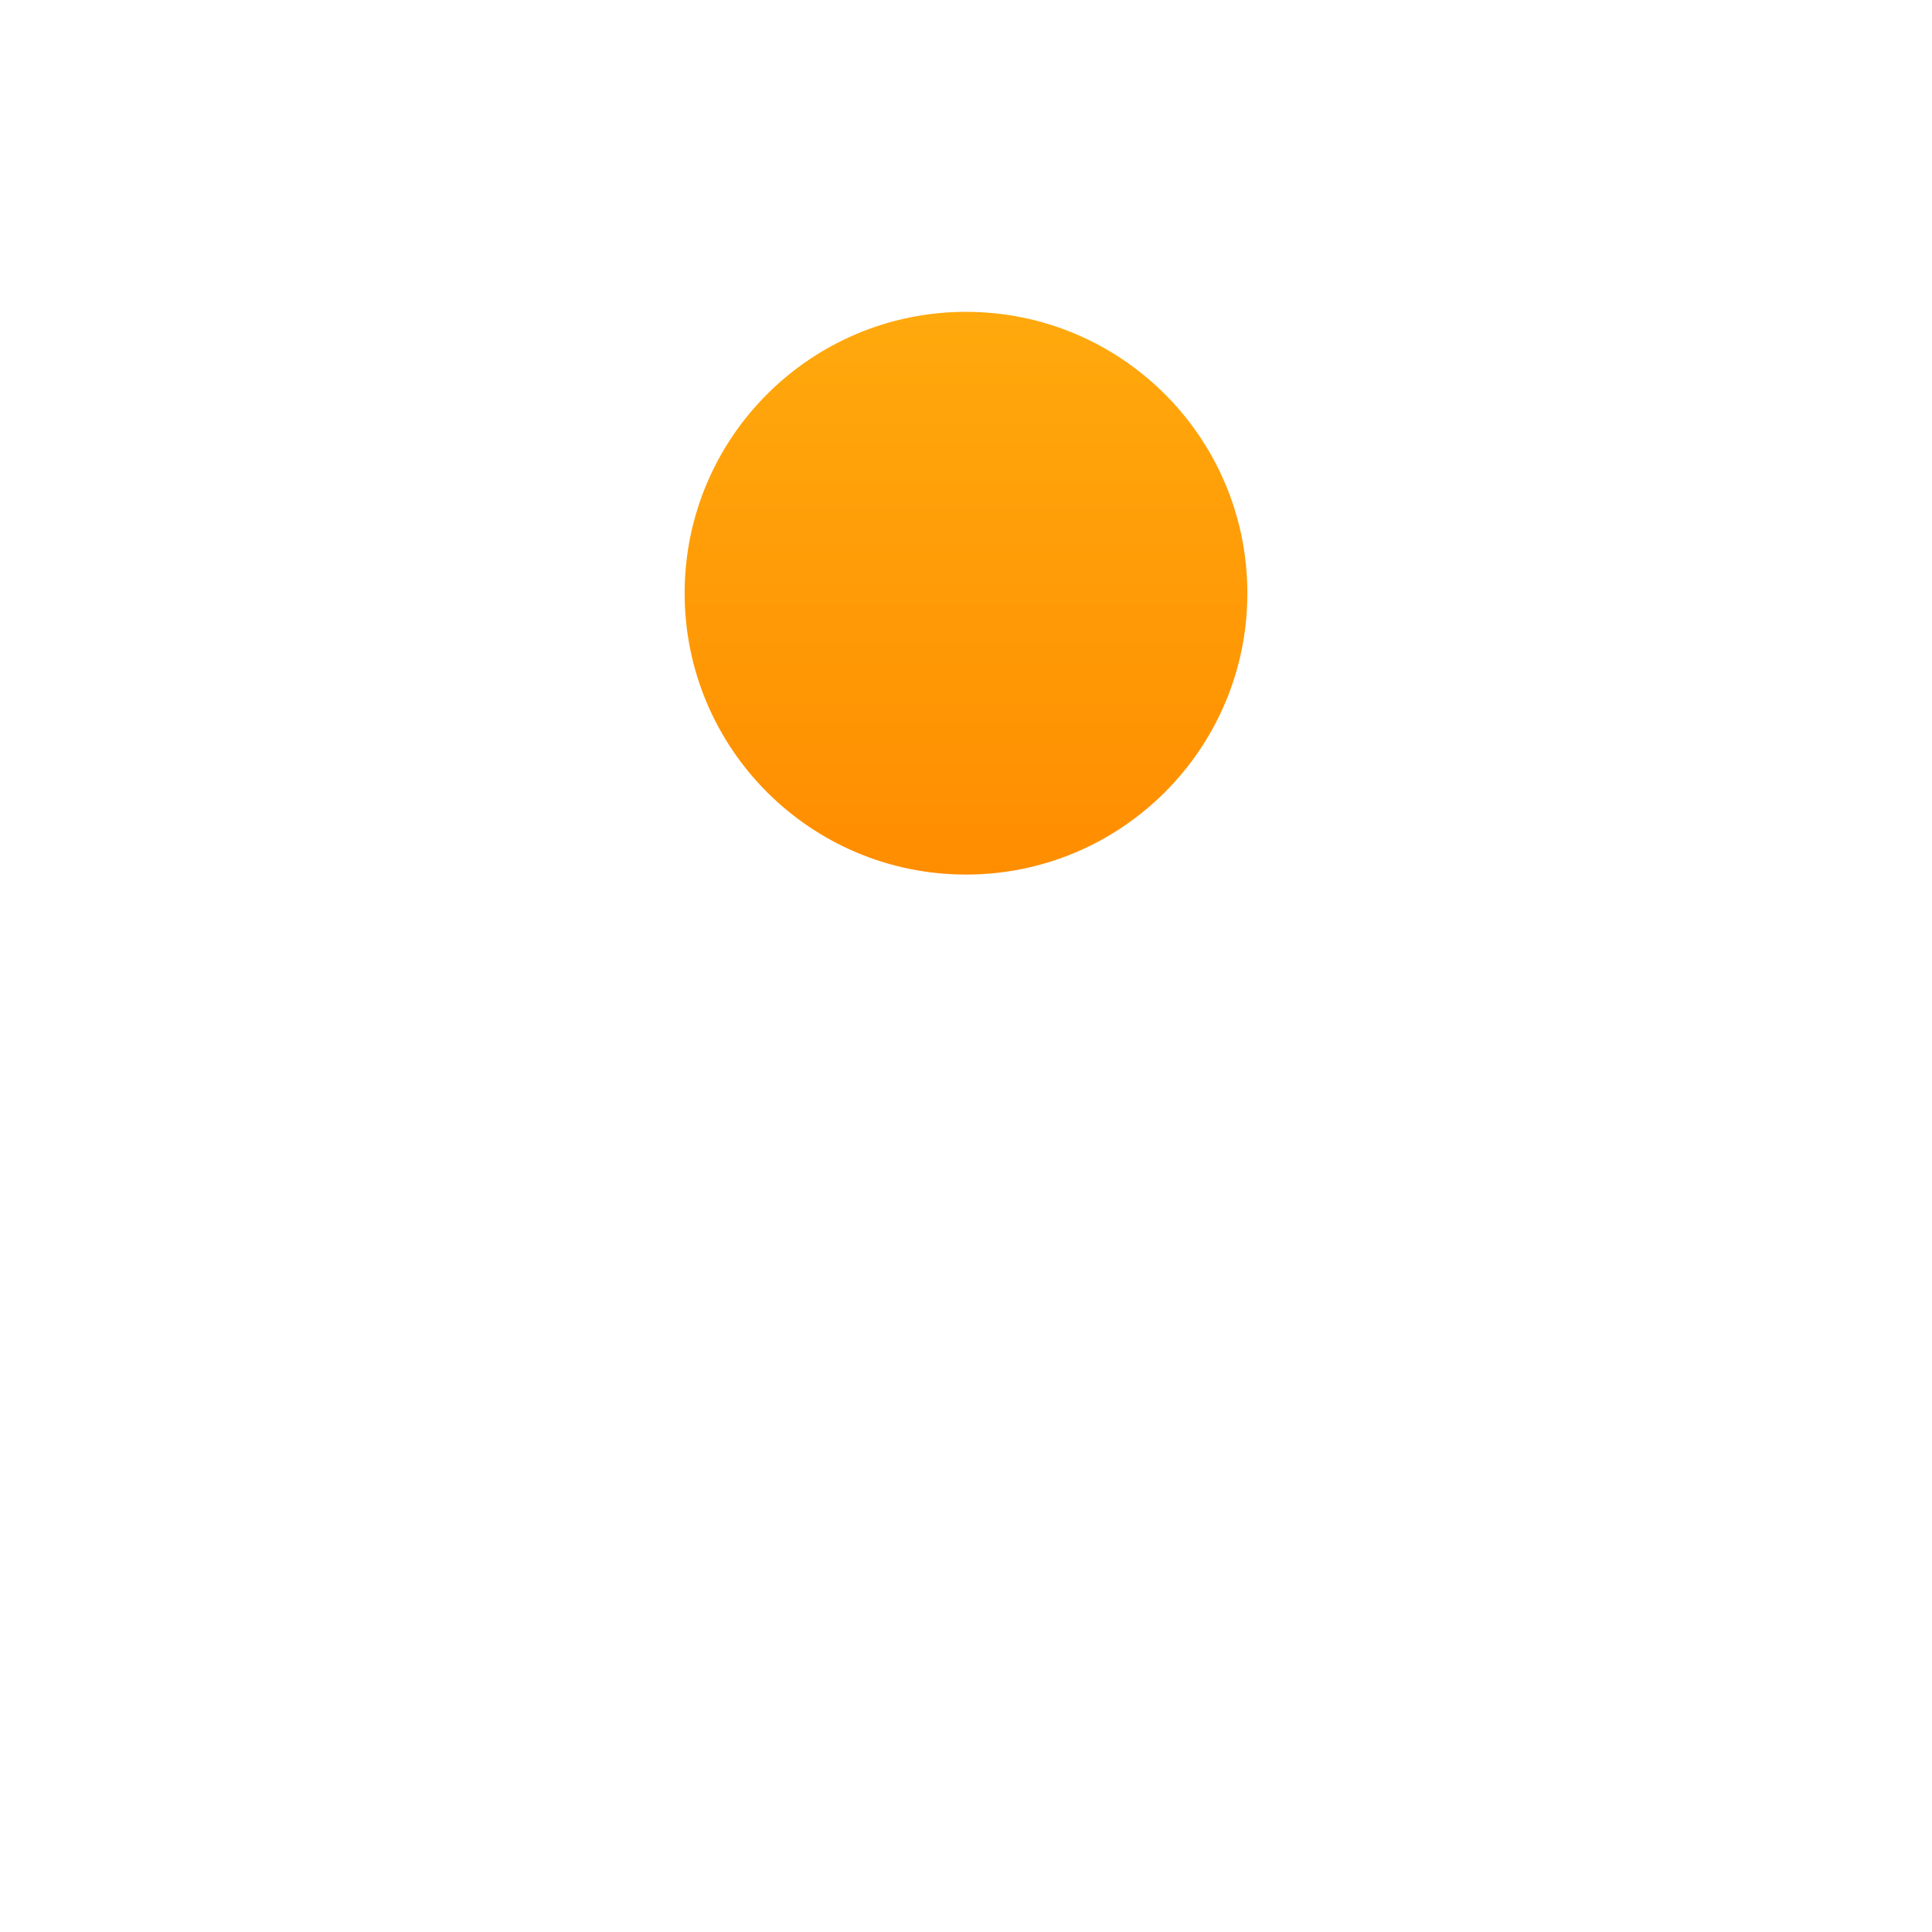
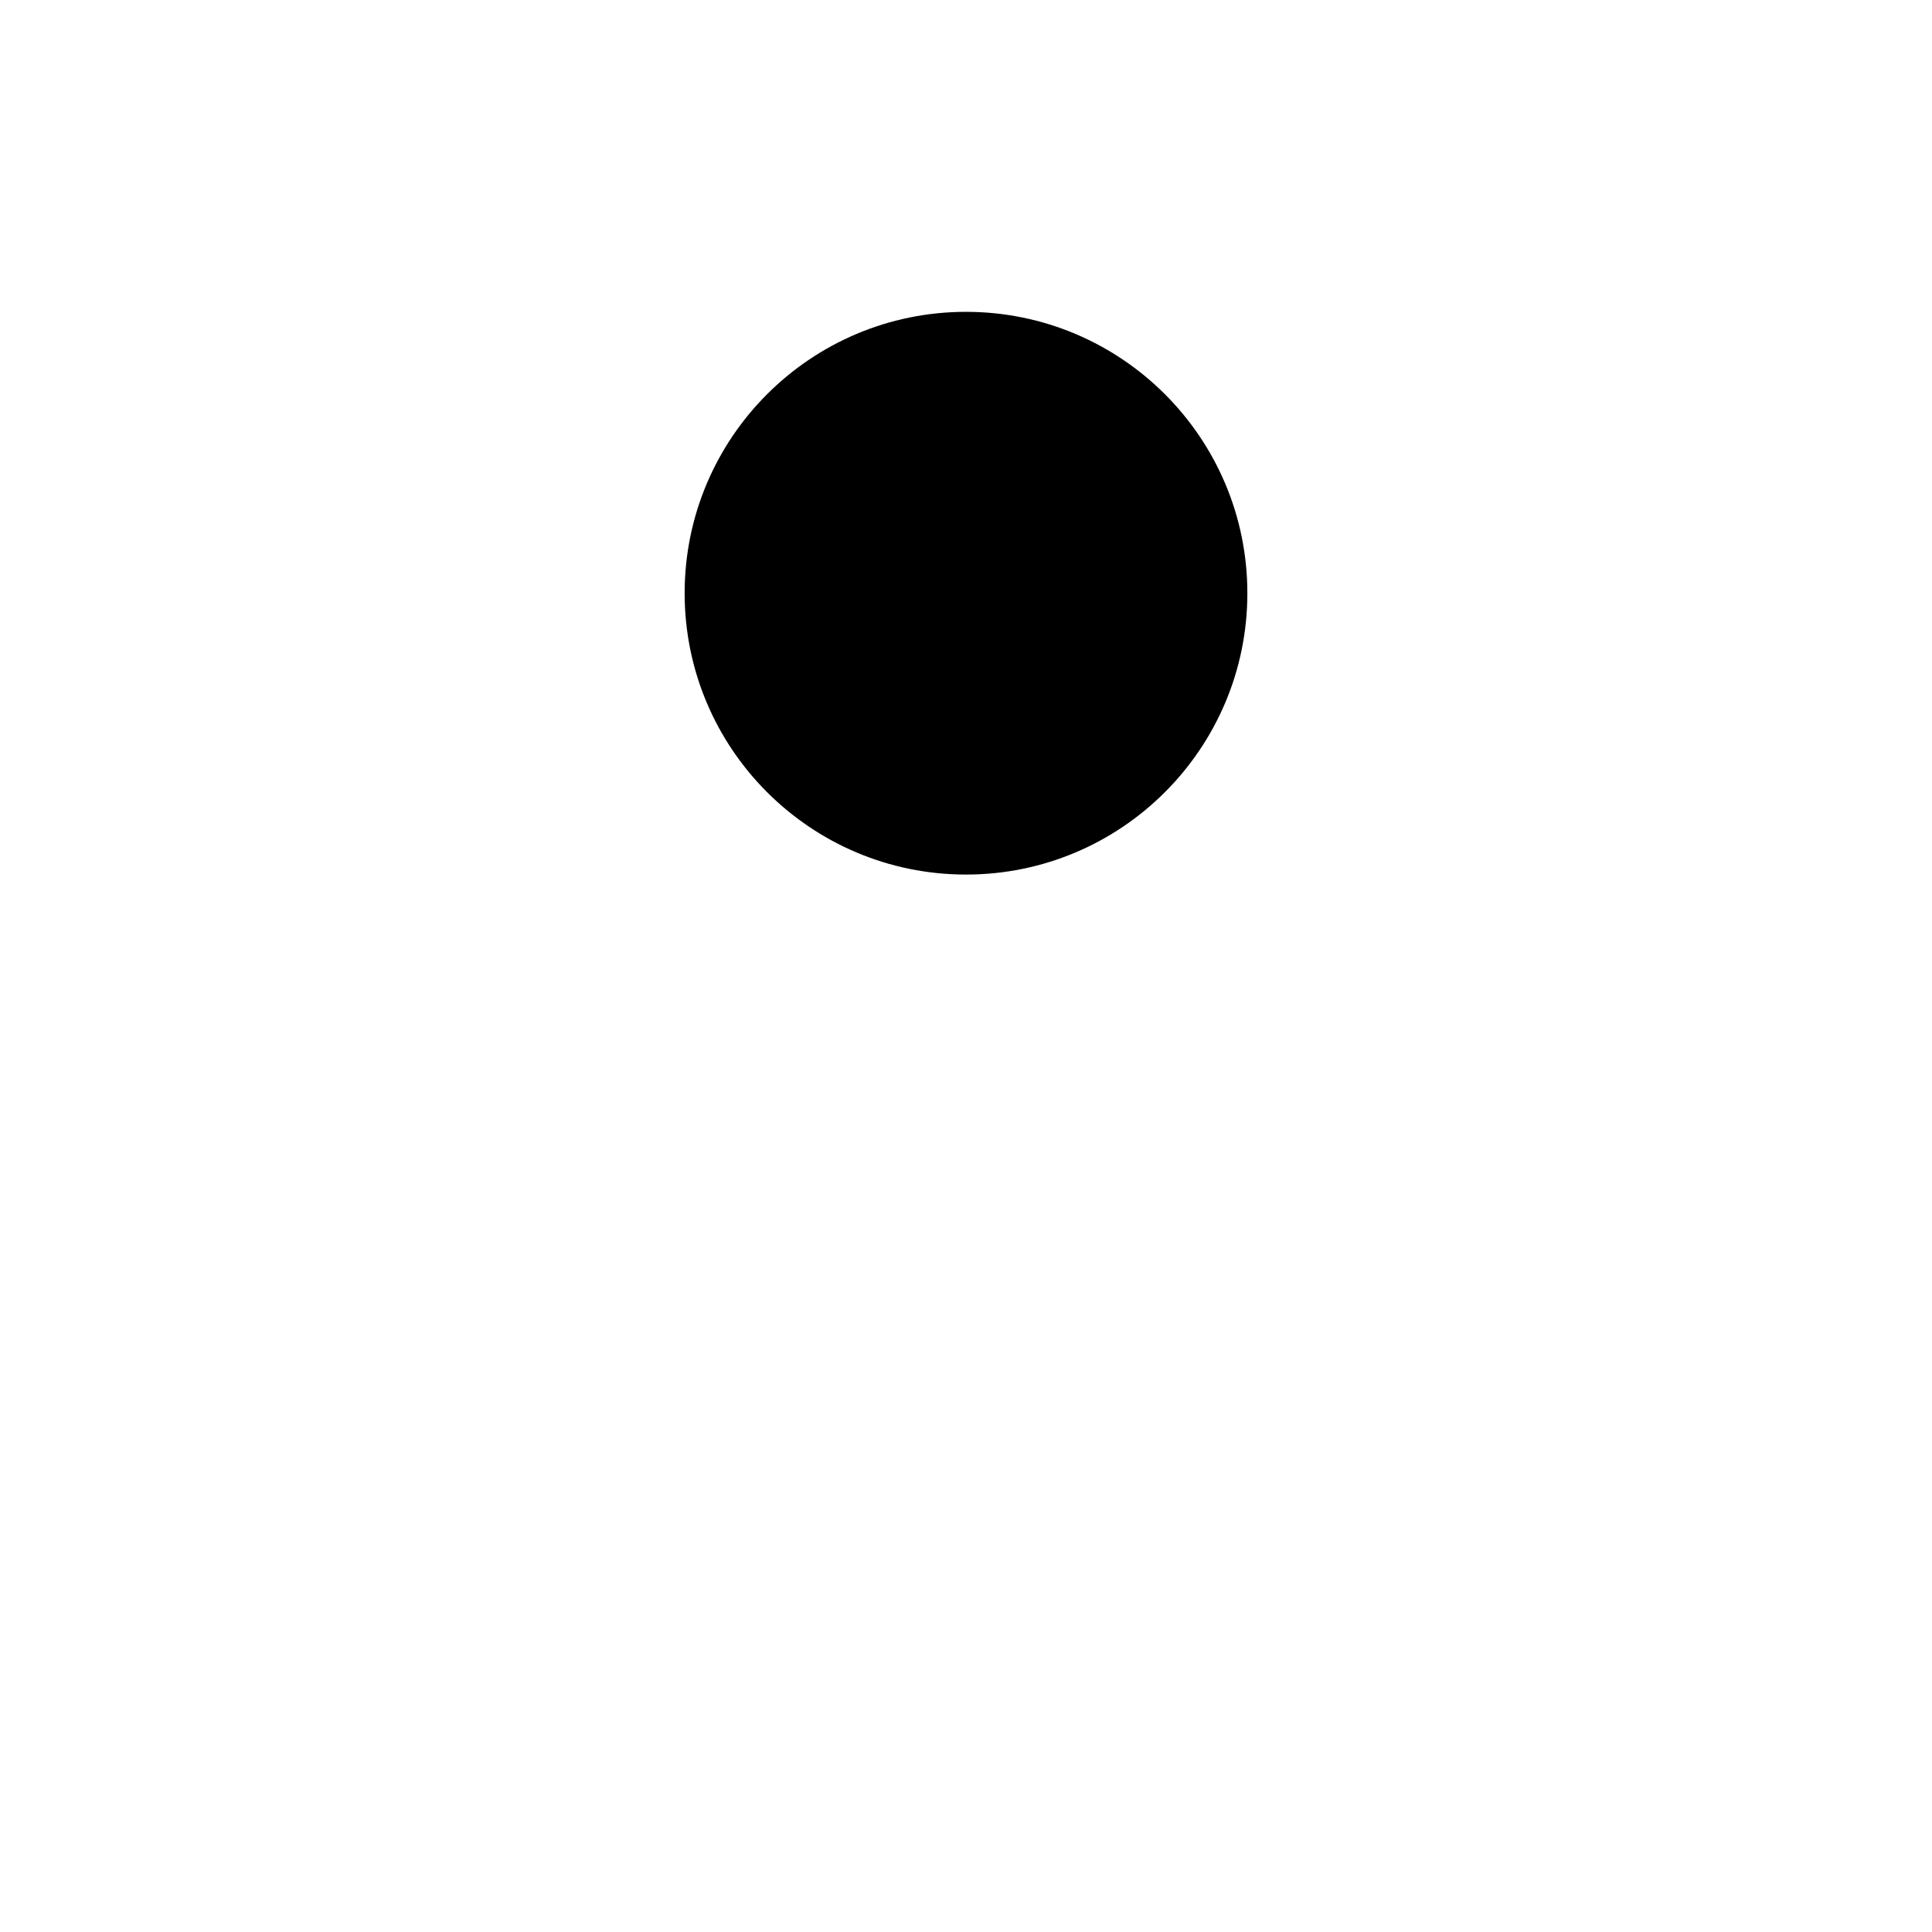
<svg xmlns="http://www.w3.org/2000/svg" width="1024px" height="1024px" viewBox="0 0 1024 1024" version="1.1">
  <defs>
    <linearGradient x1="50%" y1="0%" x2="50%" y2="100%" id="linearGradient-1">
-       <stop stop-color="#FFA90D" offset="0%" />
-       <stop stop-color="#FF8D00" offset="100%" />
+       <stop stop-color="color(display-p3 1.000 0.663 0.053)" offset="0%" />
+       <stop stop-color="color(display-p3 1.000 0.553 0.000)" offset="100%" />
    </linearGradient>
  </defs>
  <g id="Toggle" stroke="none" fill="none" fill-rule="evenodd">
    <path d="M661.126,314.408 C661.126,396.769 594.361,463.534 512,463.534 C429.639,463.534 362.874,396.769 362.874,314.408 C362.874,232.047 429.639,165.282 512,165.282 C594.361,165.282 661.126,232.047 661.126,314.408" id="toggle" fill="url(#linearGradient-1)" />
  </g>
</svg>
